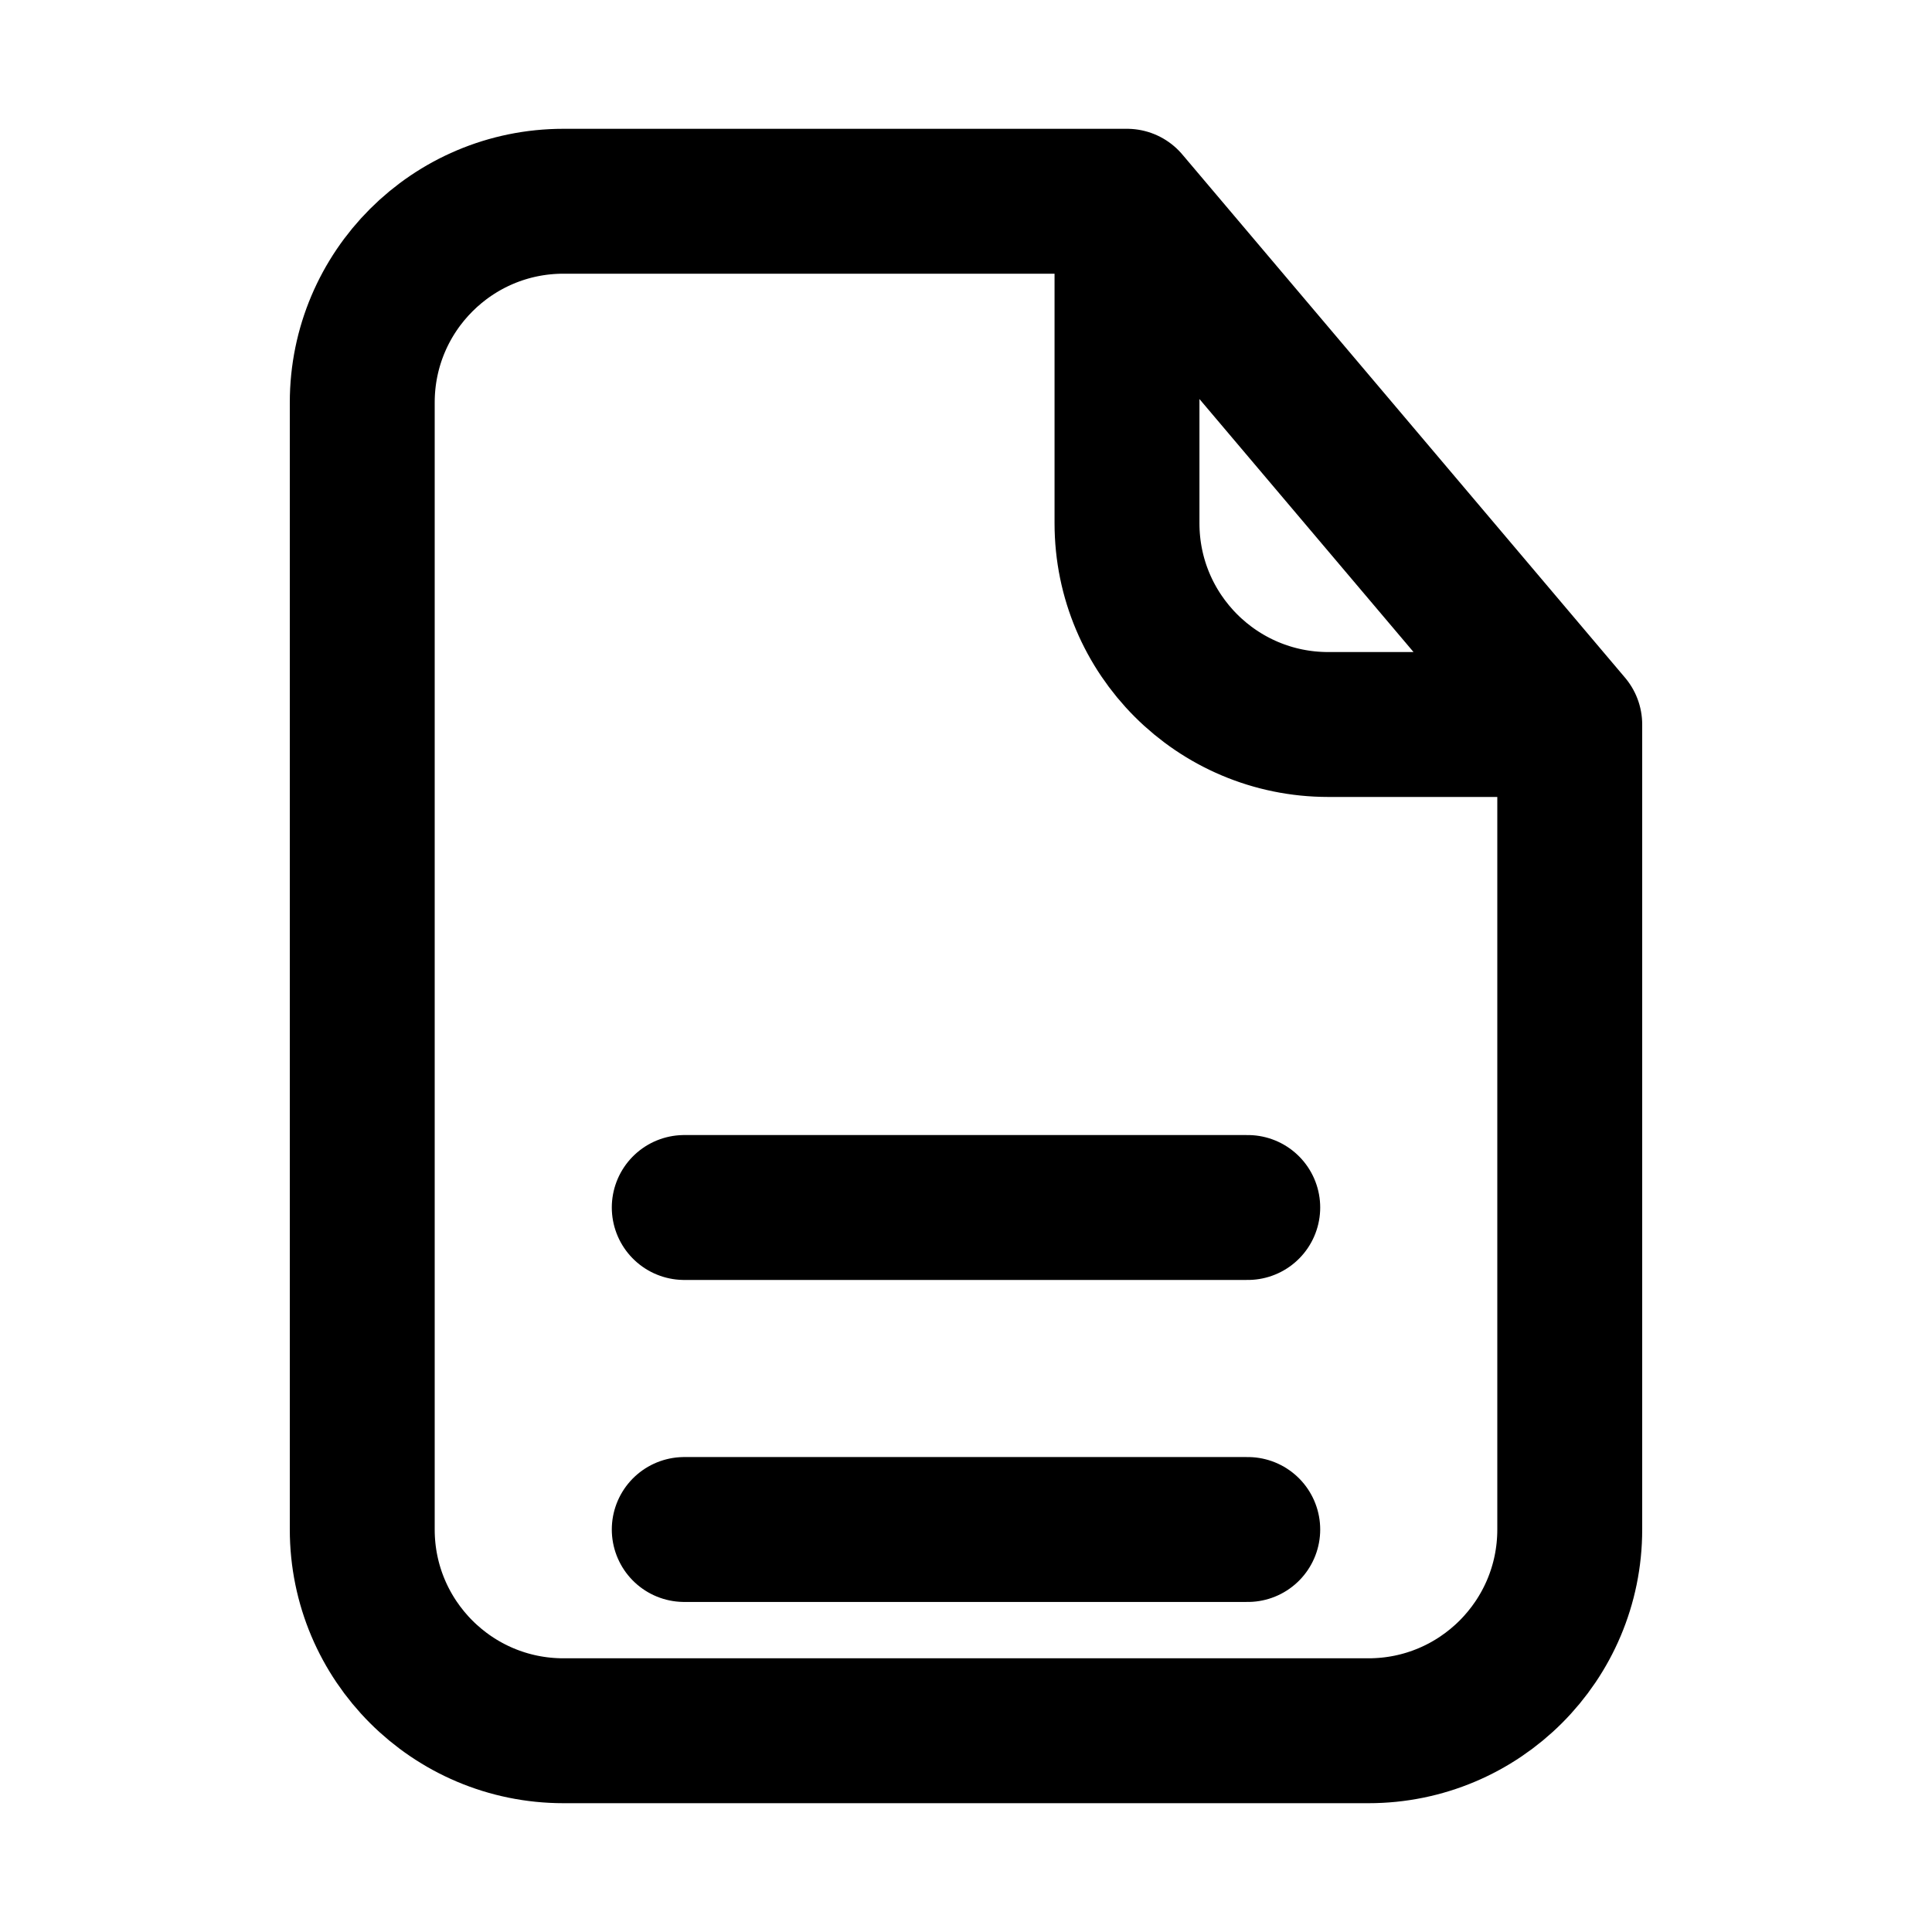
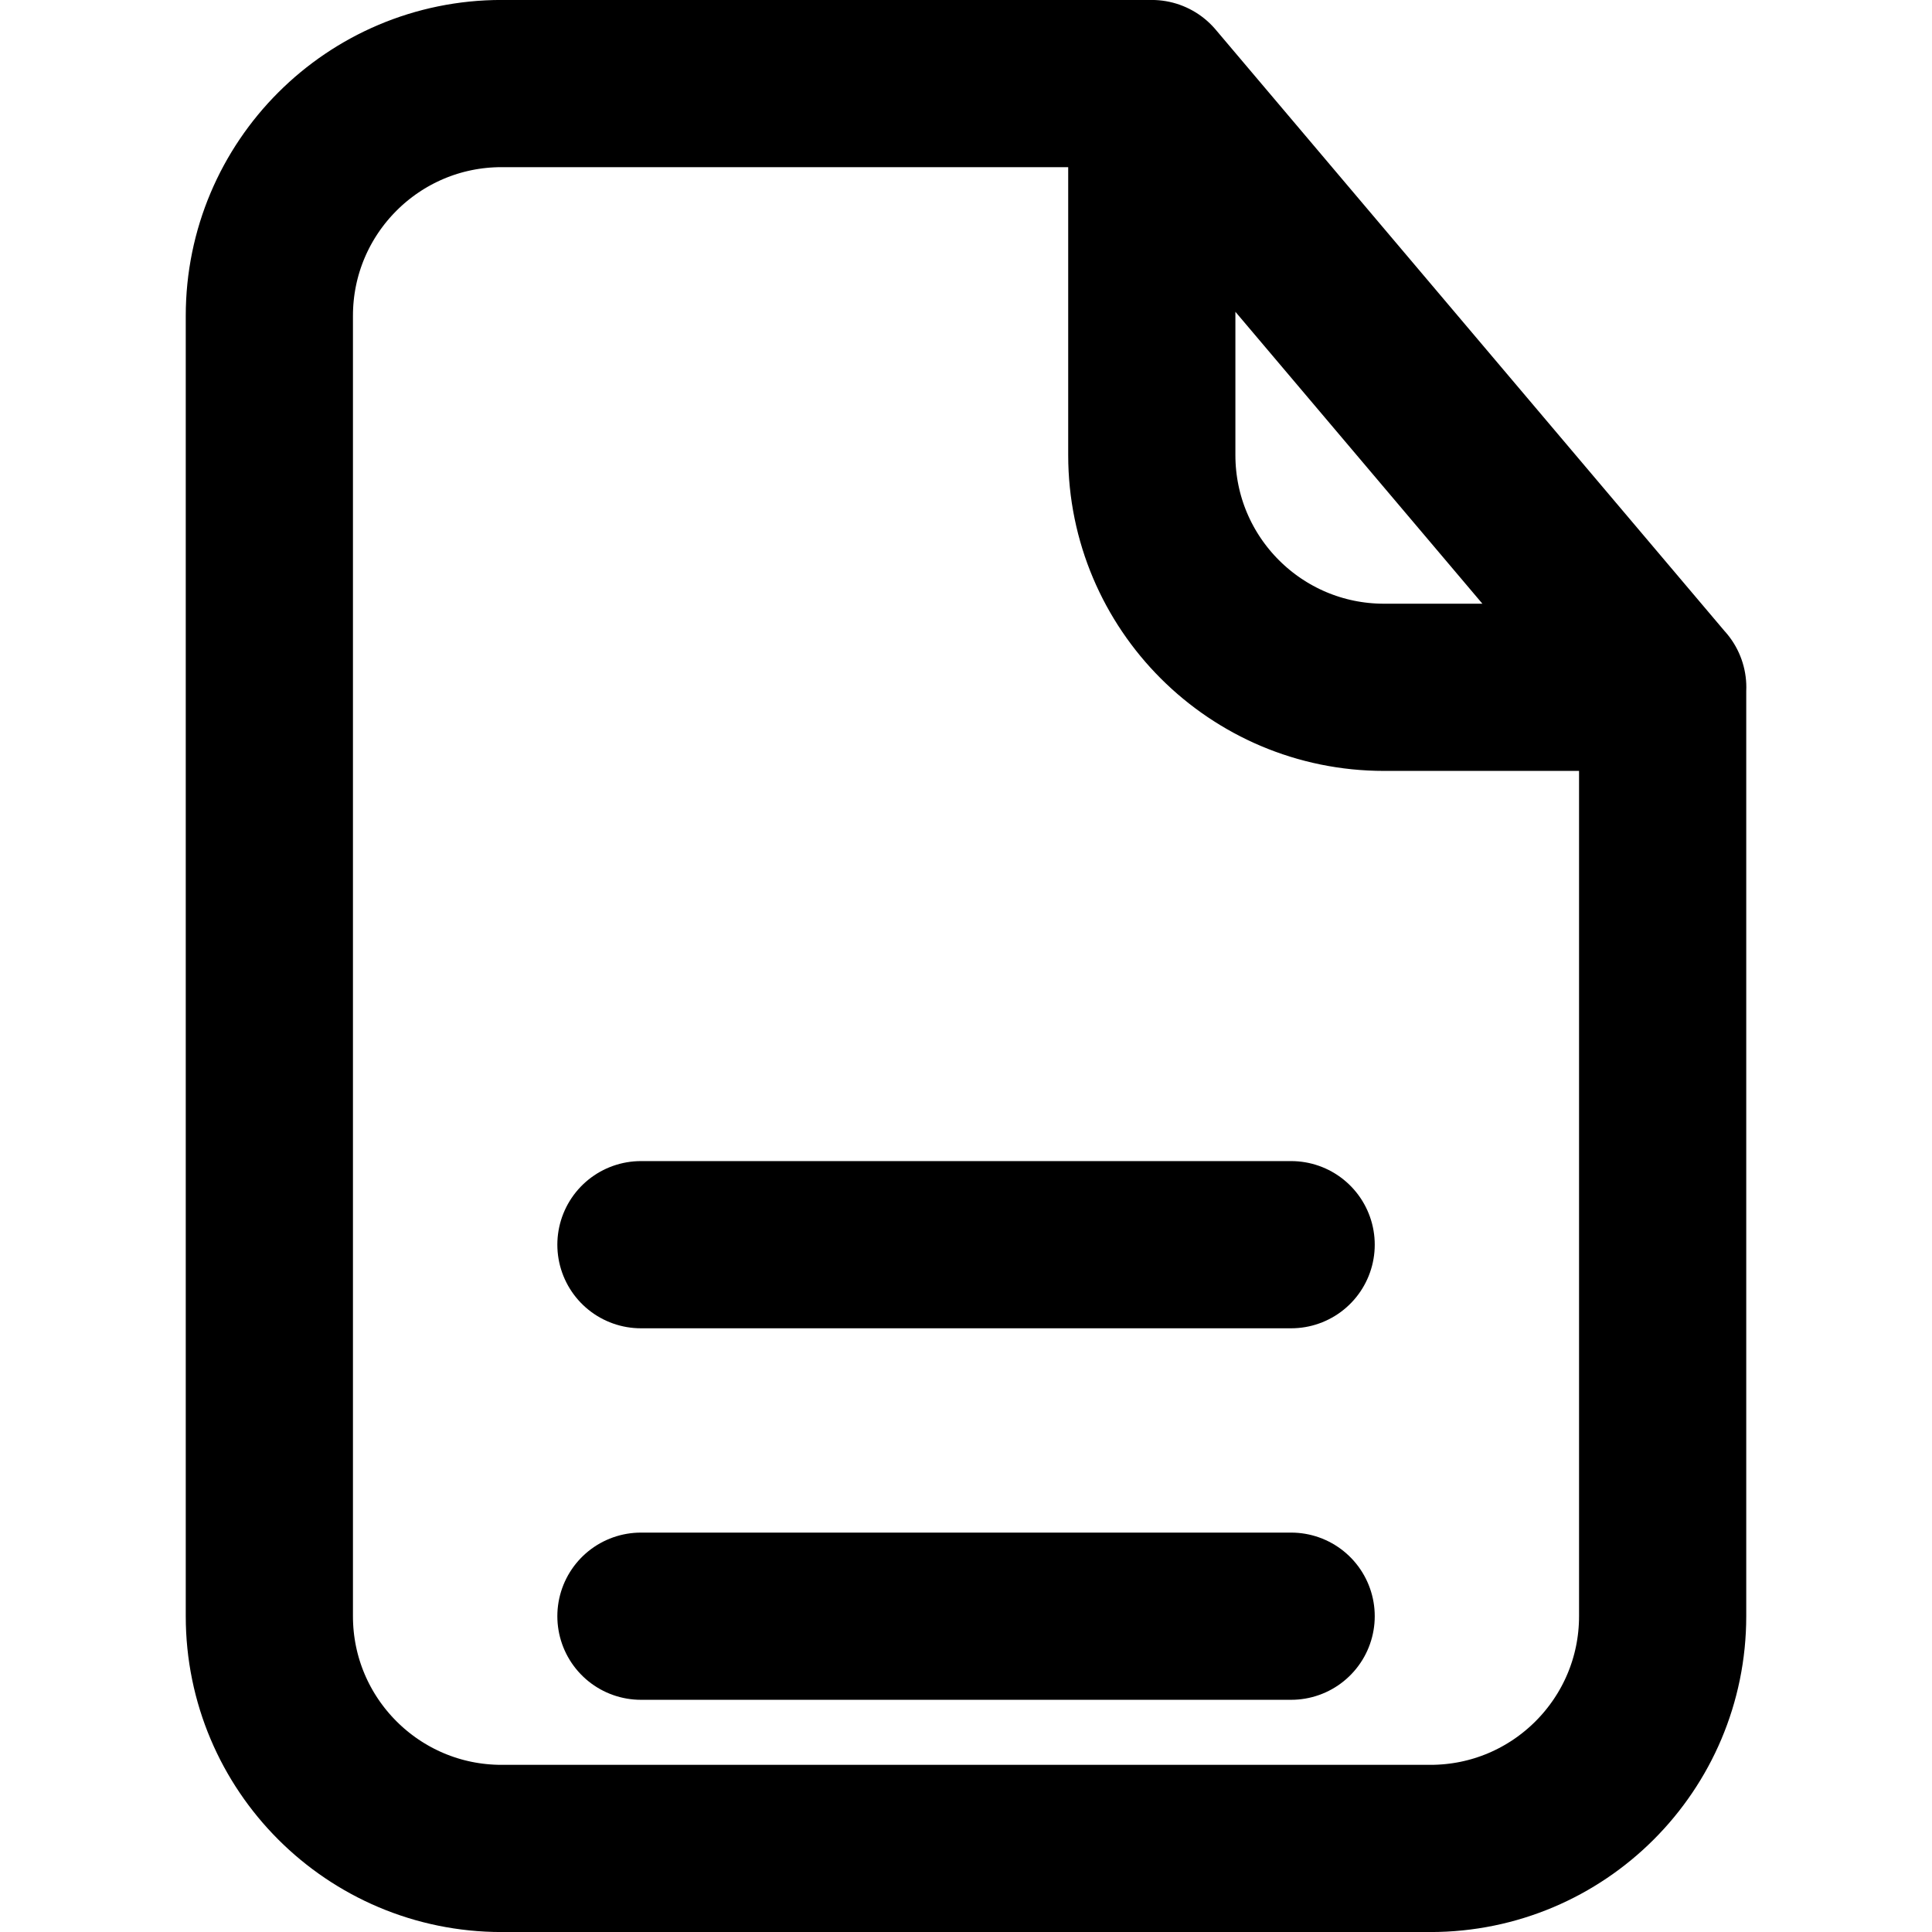
- <svg xmlns="http://www.w3.org/2000/svg" viewBox="0 0 24 24" width="24" height="24" fill="none" stroke="currentColor" stroke-width="1.8" stroke-linecap="round" stroke-linejoin="round">
-   <path d="M14 2.5H7A2.5 2.5 0 0 0 4.5 5v14A2.5 2.5 0 0 0 7 21.5h10a2.5 2.5 0 0 0 2.5-2.5V9Zm0 0v4a2.5 2.5 0 0 0 2.5 2.5h3M8.5 15h7m-7 4h7" />
+ <svg xmlns="http://www.w3.org/2000/svg" viewBox="0 0 24 24" width="24" height="24" fill="none" stroke="currentColor" stroke-width="2.077" stroke-linecap="round" stroke-linejoin="round">
+   <path d="M14.308 1.038H6.231A2.885 2.885 0 0 0 3.346 3.923v16.154A2.885 2.885 0 0 0 6.231 22.962h11.538a2.885 2.885 0 0 0 2.885-2.885V8.538Zm0 0v4.615a2.885 2.885 0 0 0 2.885 2.885h3.462M7.962 15.462h8.077m-8.077 4.615h8.077" />
</svg>
